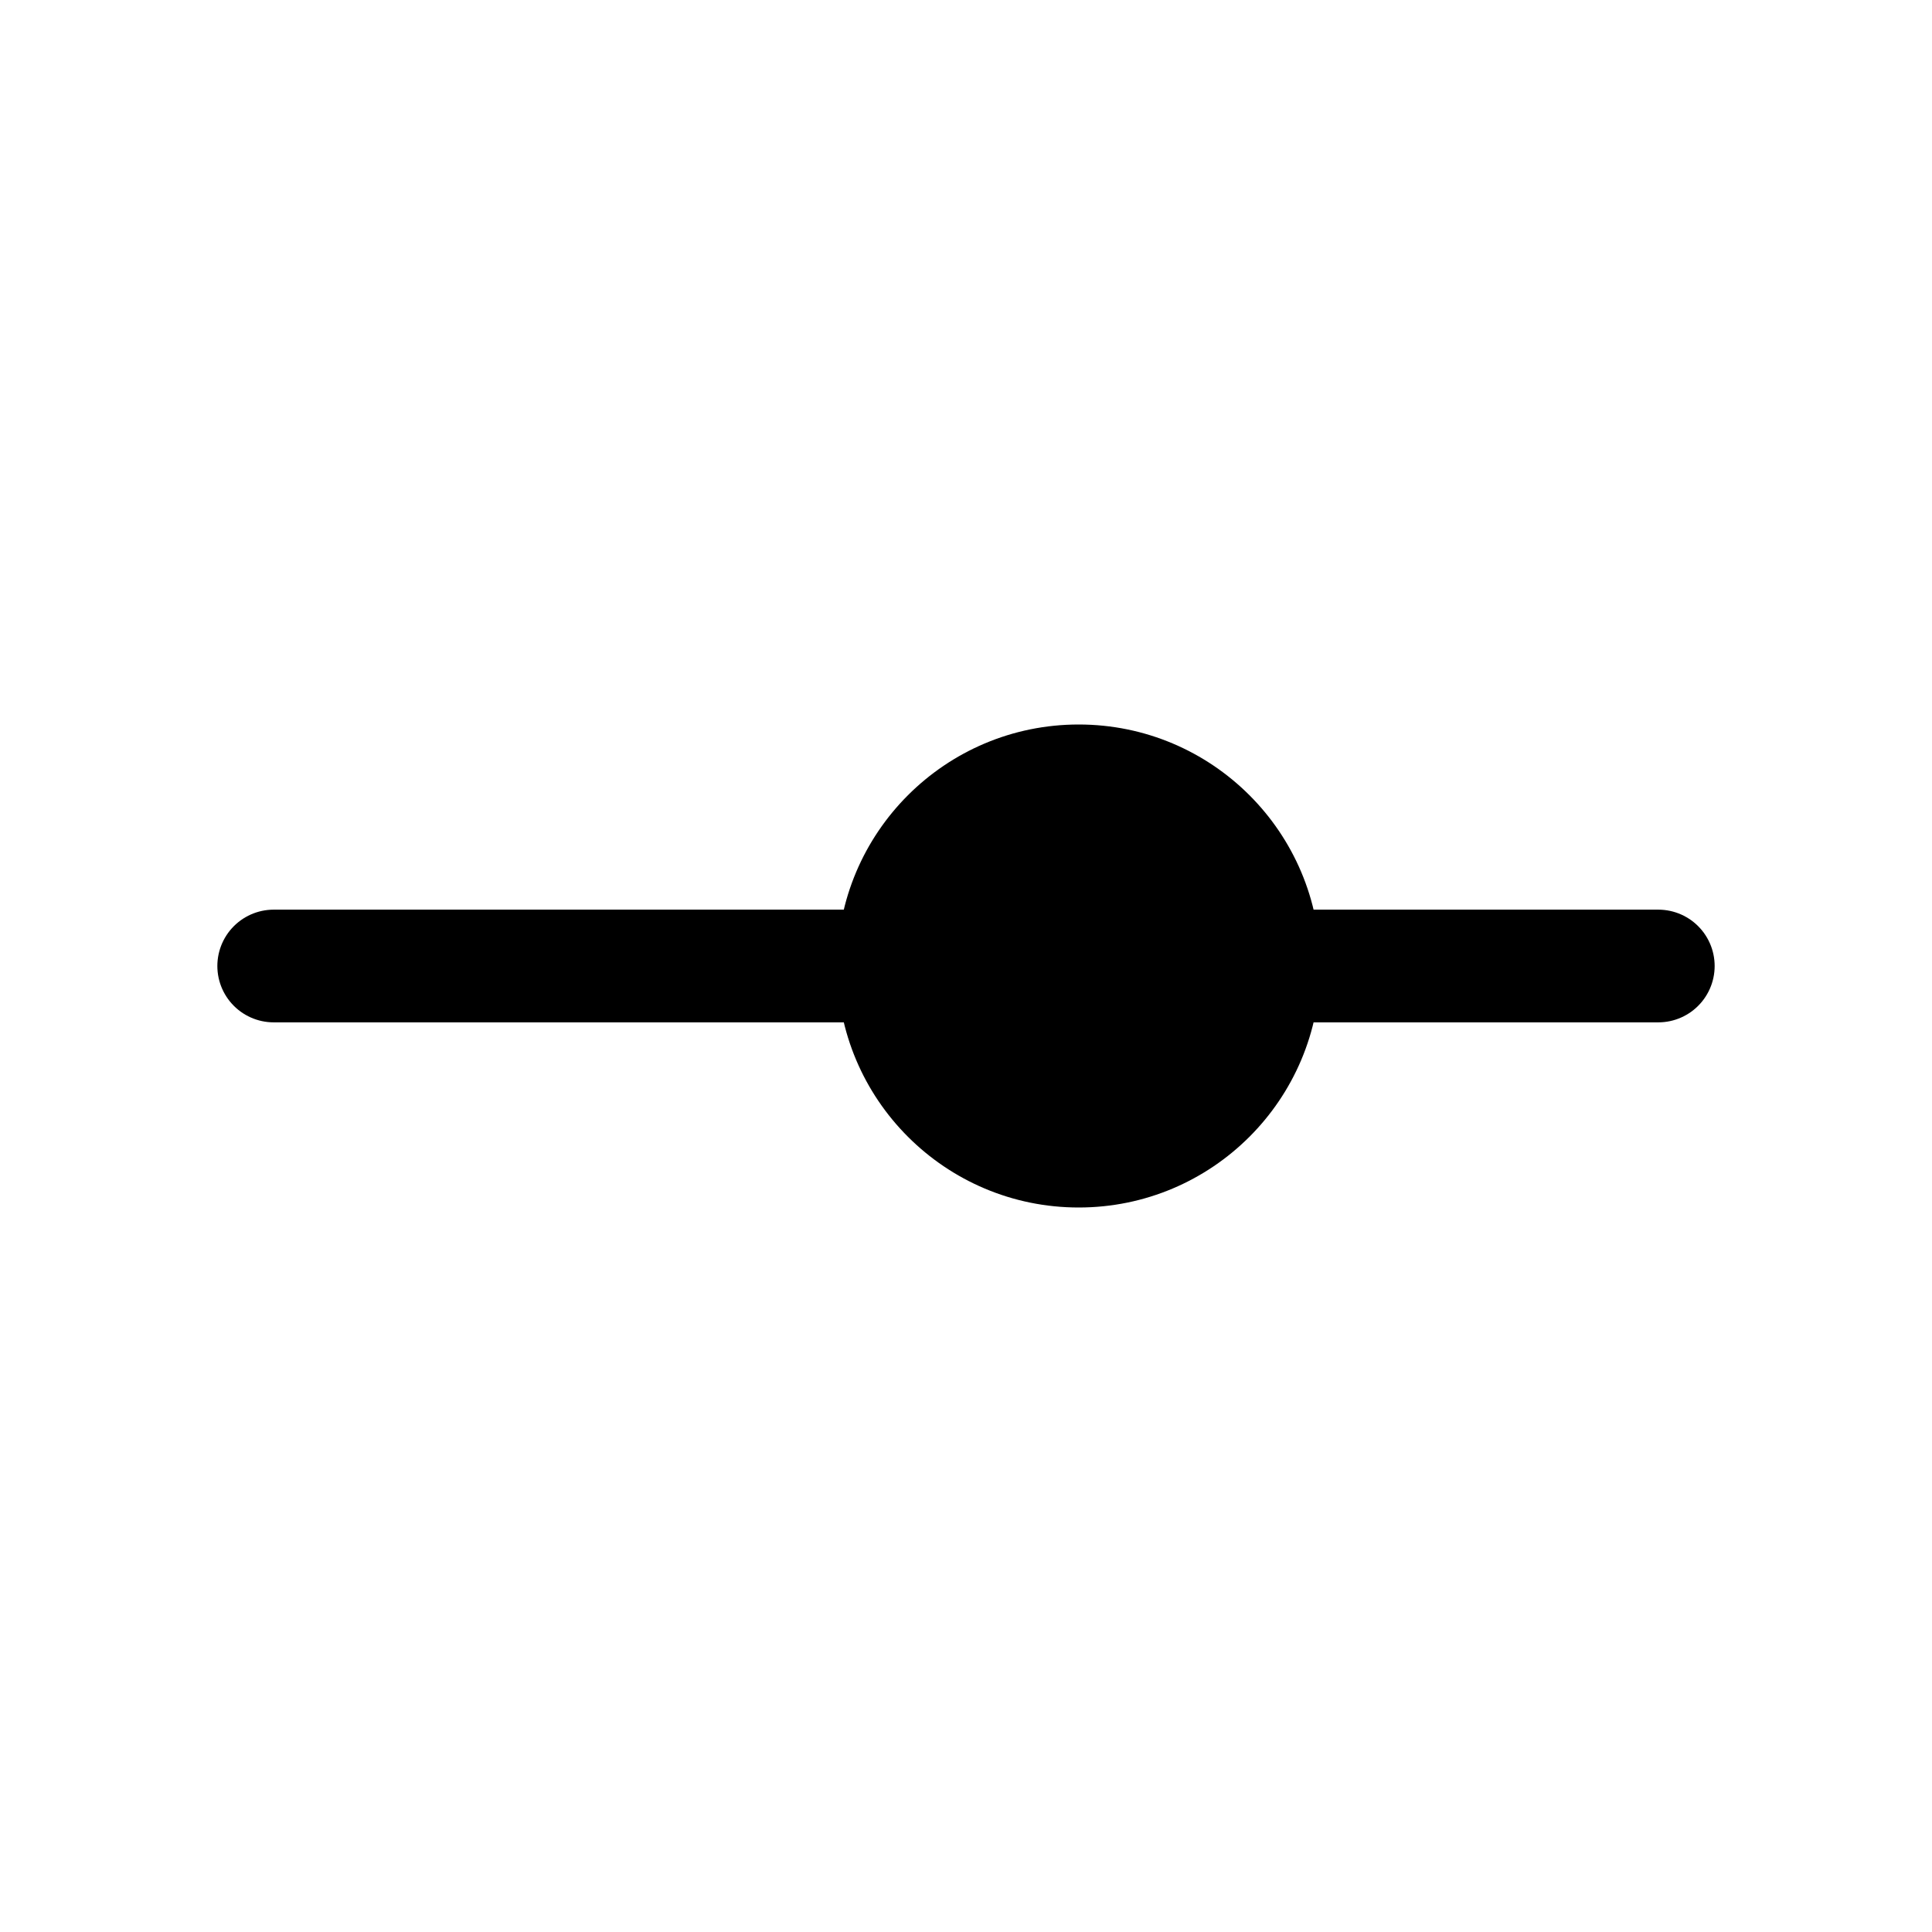
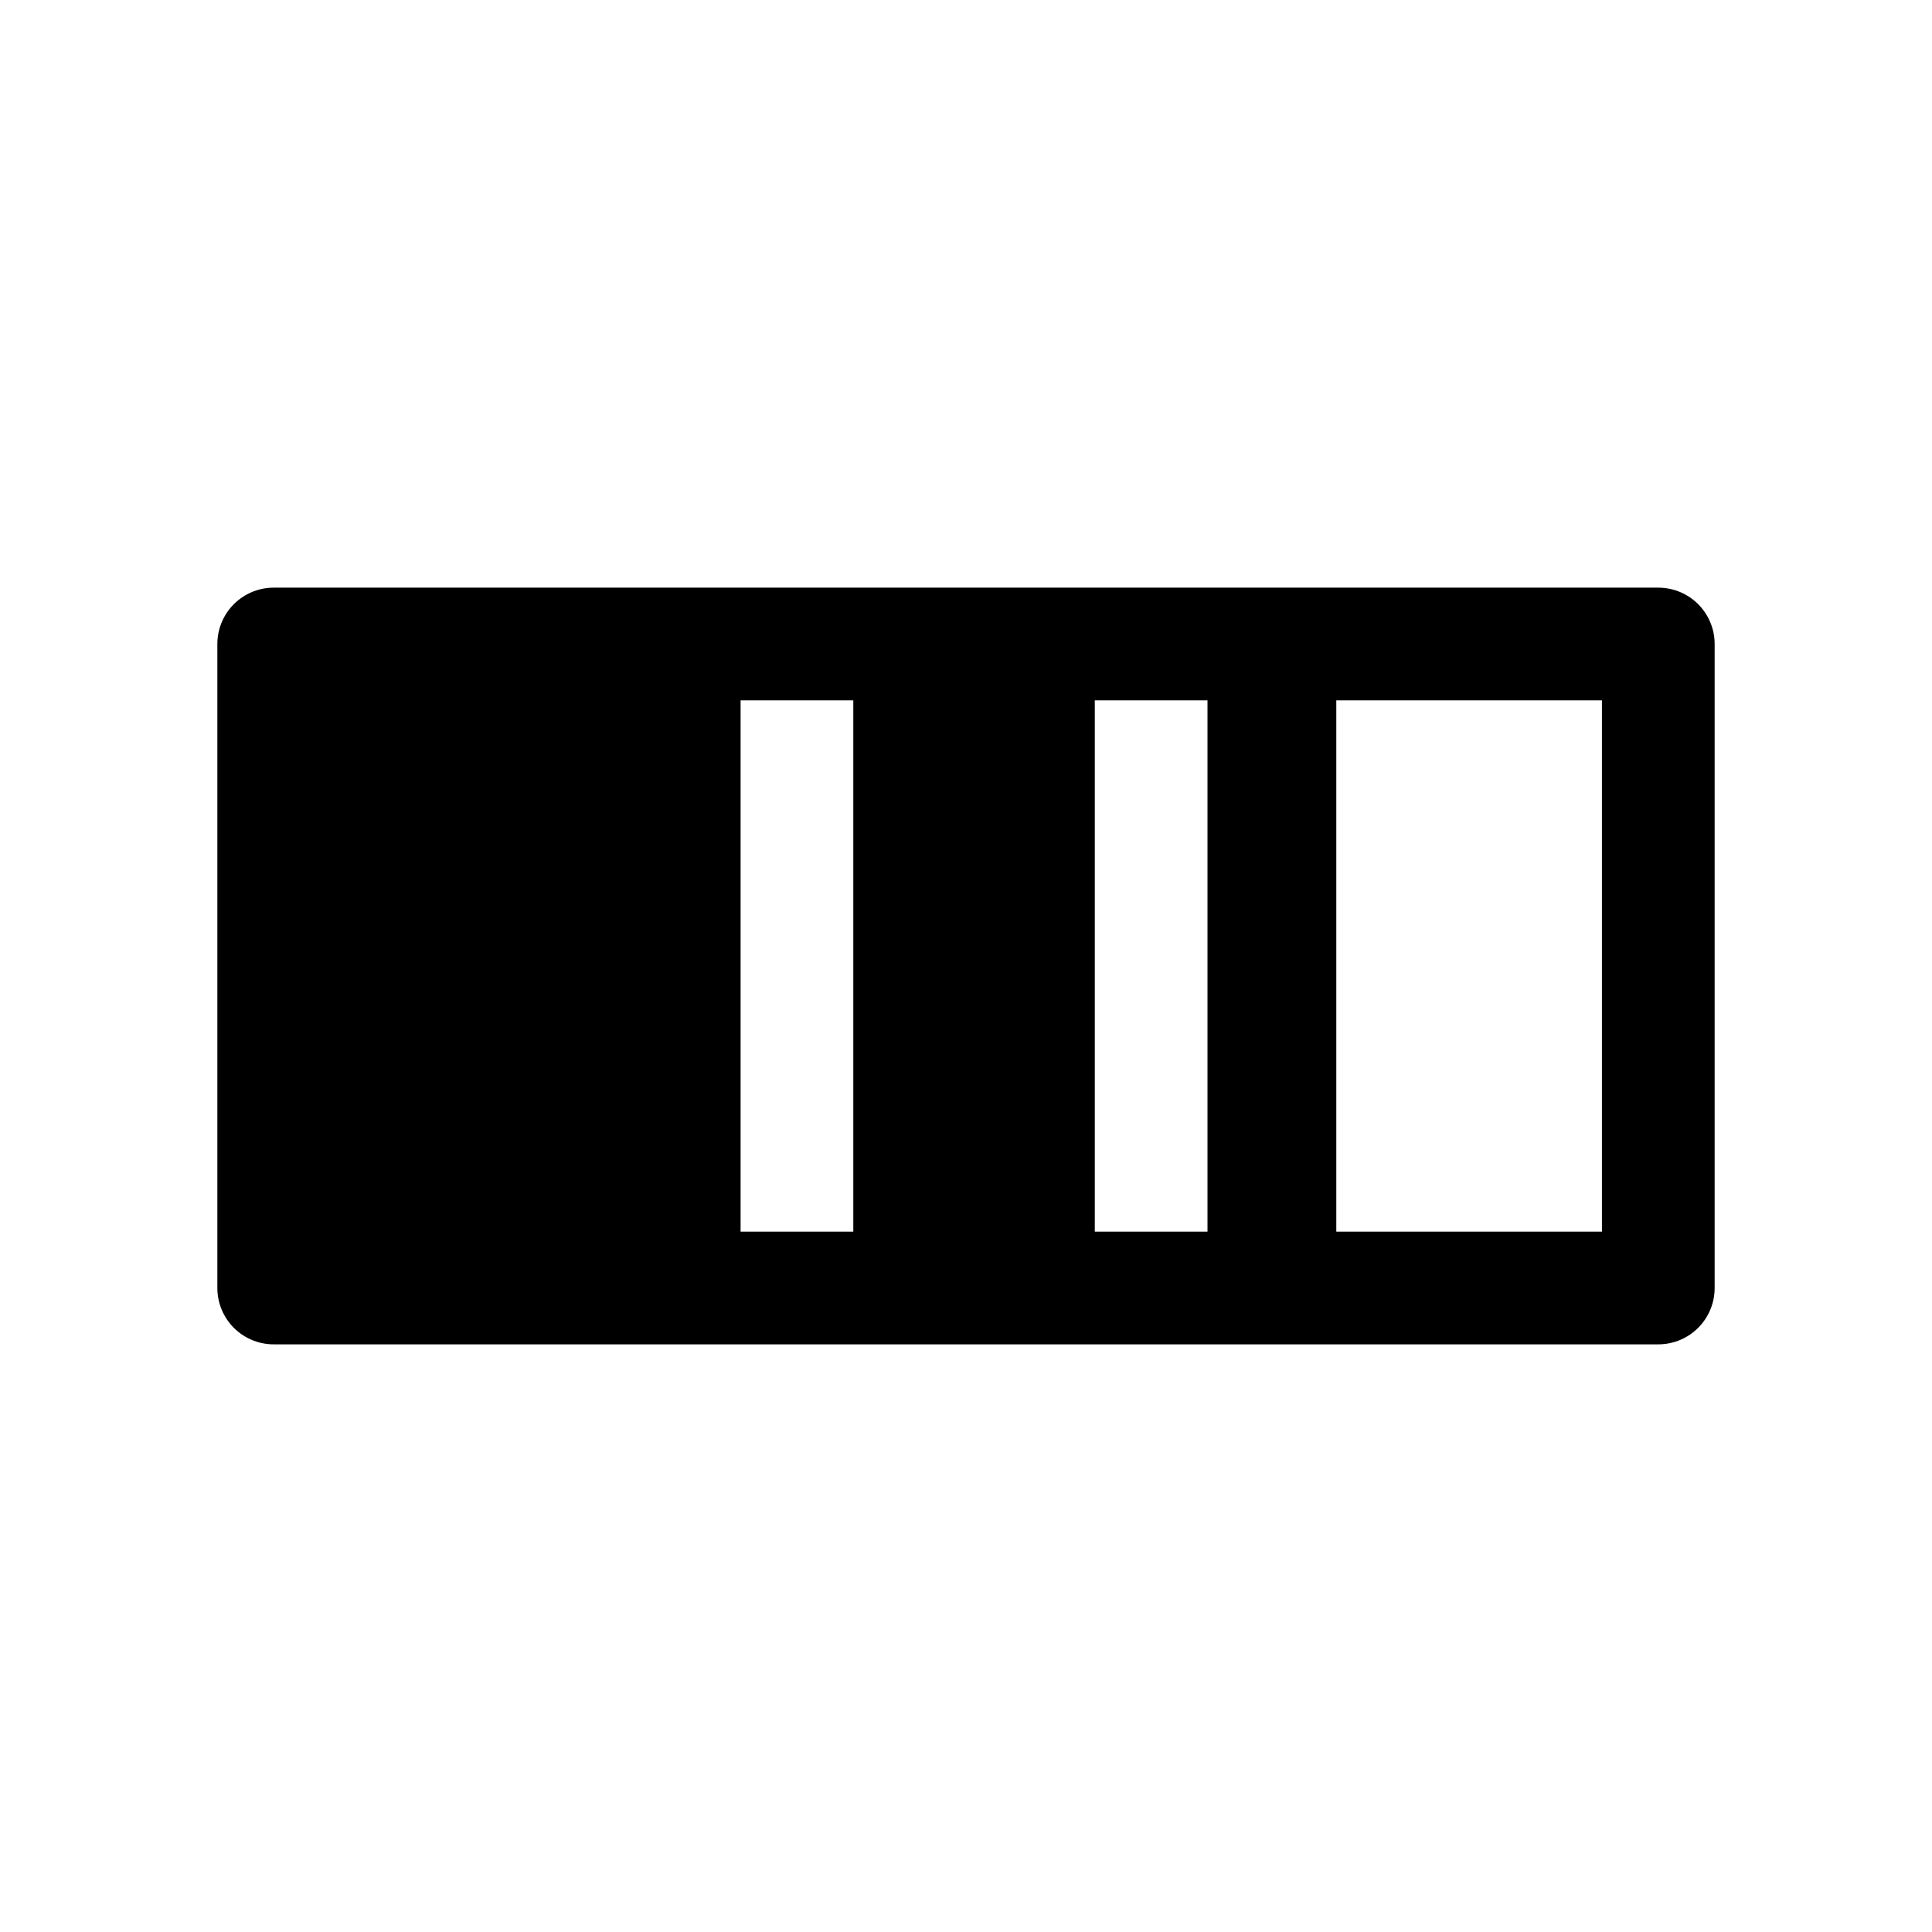
<svg xmlns="http://www.w3.org/2000/svg" viewBox="0 0 24 24" width="24" height="24" fill="none" stroke="currentColor" stroke-width="1.4" stroke-linecap="round" stroke-linejoin="round">
-   <path d="M3.4,12L20.6,12" />
-   <path d="M10.4,12A3,3 0 1,0 16.4,12A3,3 0 1,0 10.4,12Z" fill="currentColor" stroke="none" />
+   <path d="M3.4,8L20.6,8L20.6,16L3.4,16Z" />
+   <path d="M3.4,8L9.2,8L9.2,16L3.4,16Z M10.6,8L13.6,8L13.6,16L10.6,16Z M15,8L16.6,8L16.6,16L15,16Z" fill="currentColor" stroke="none" />
</svg>
